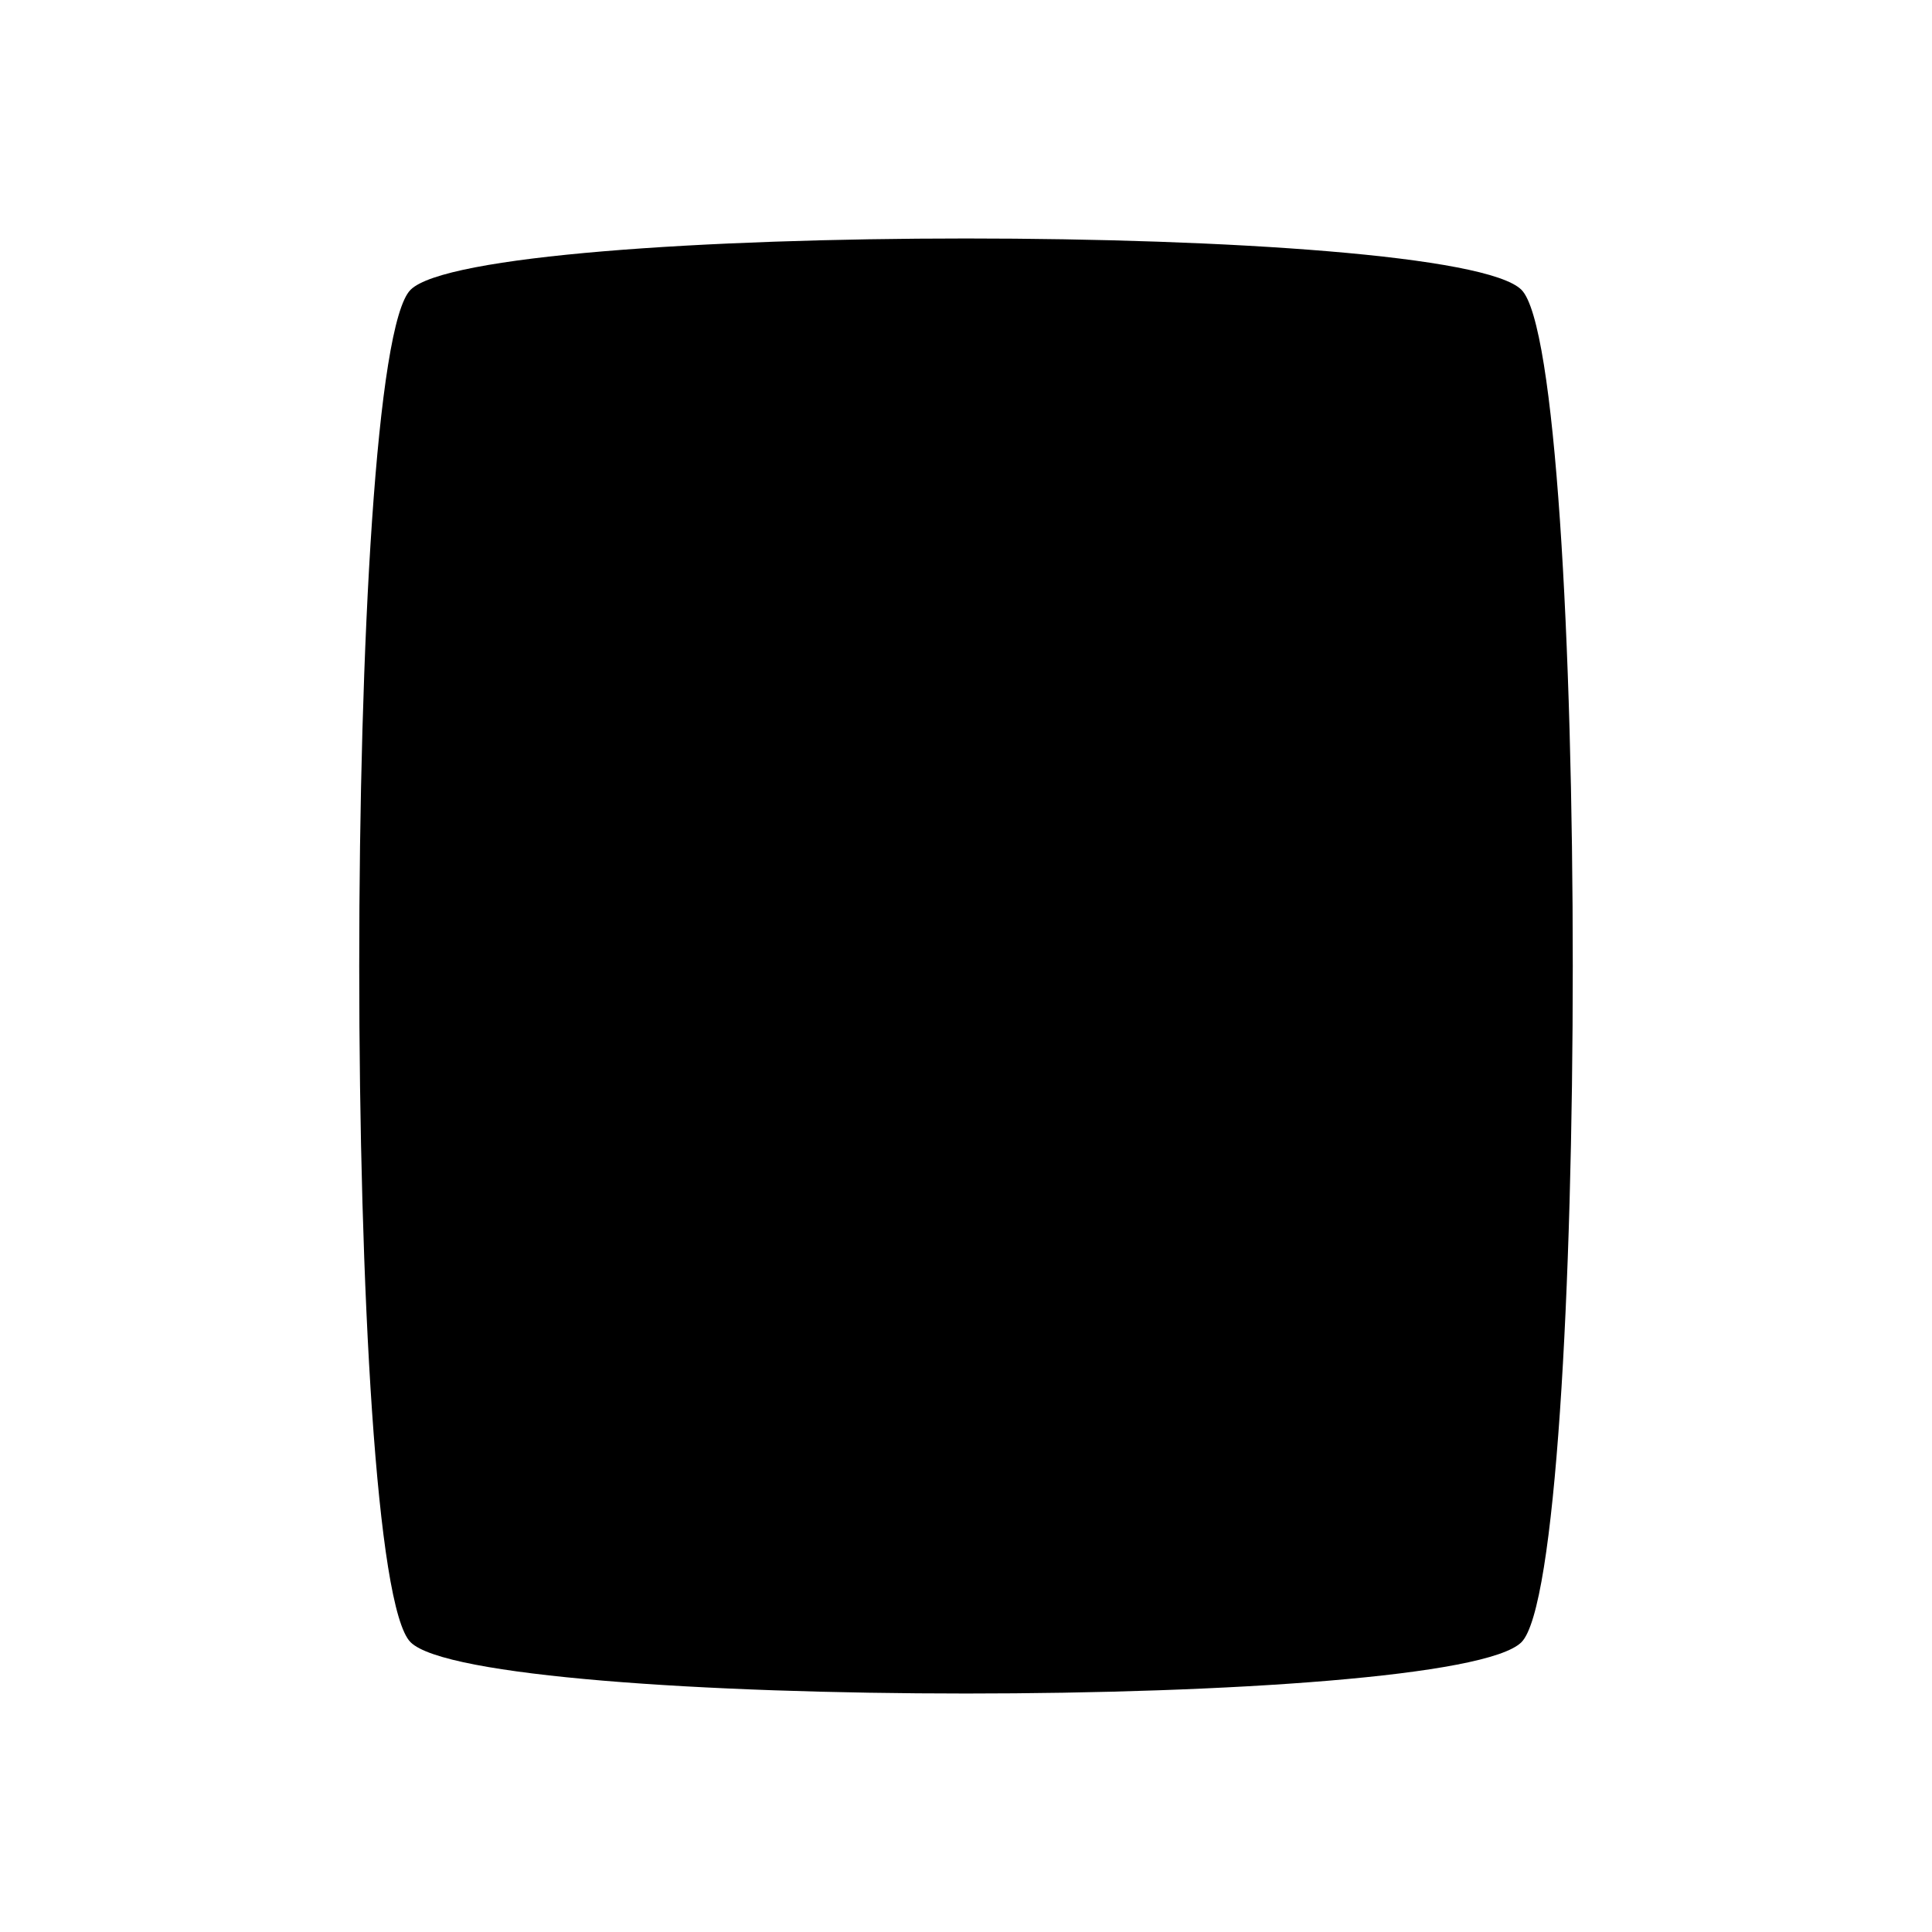
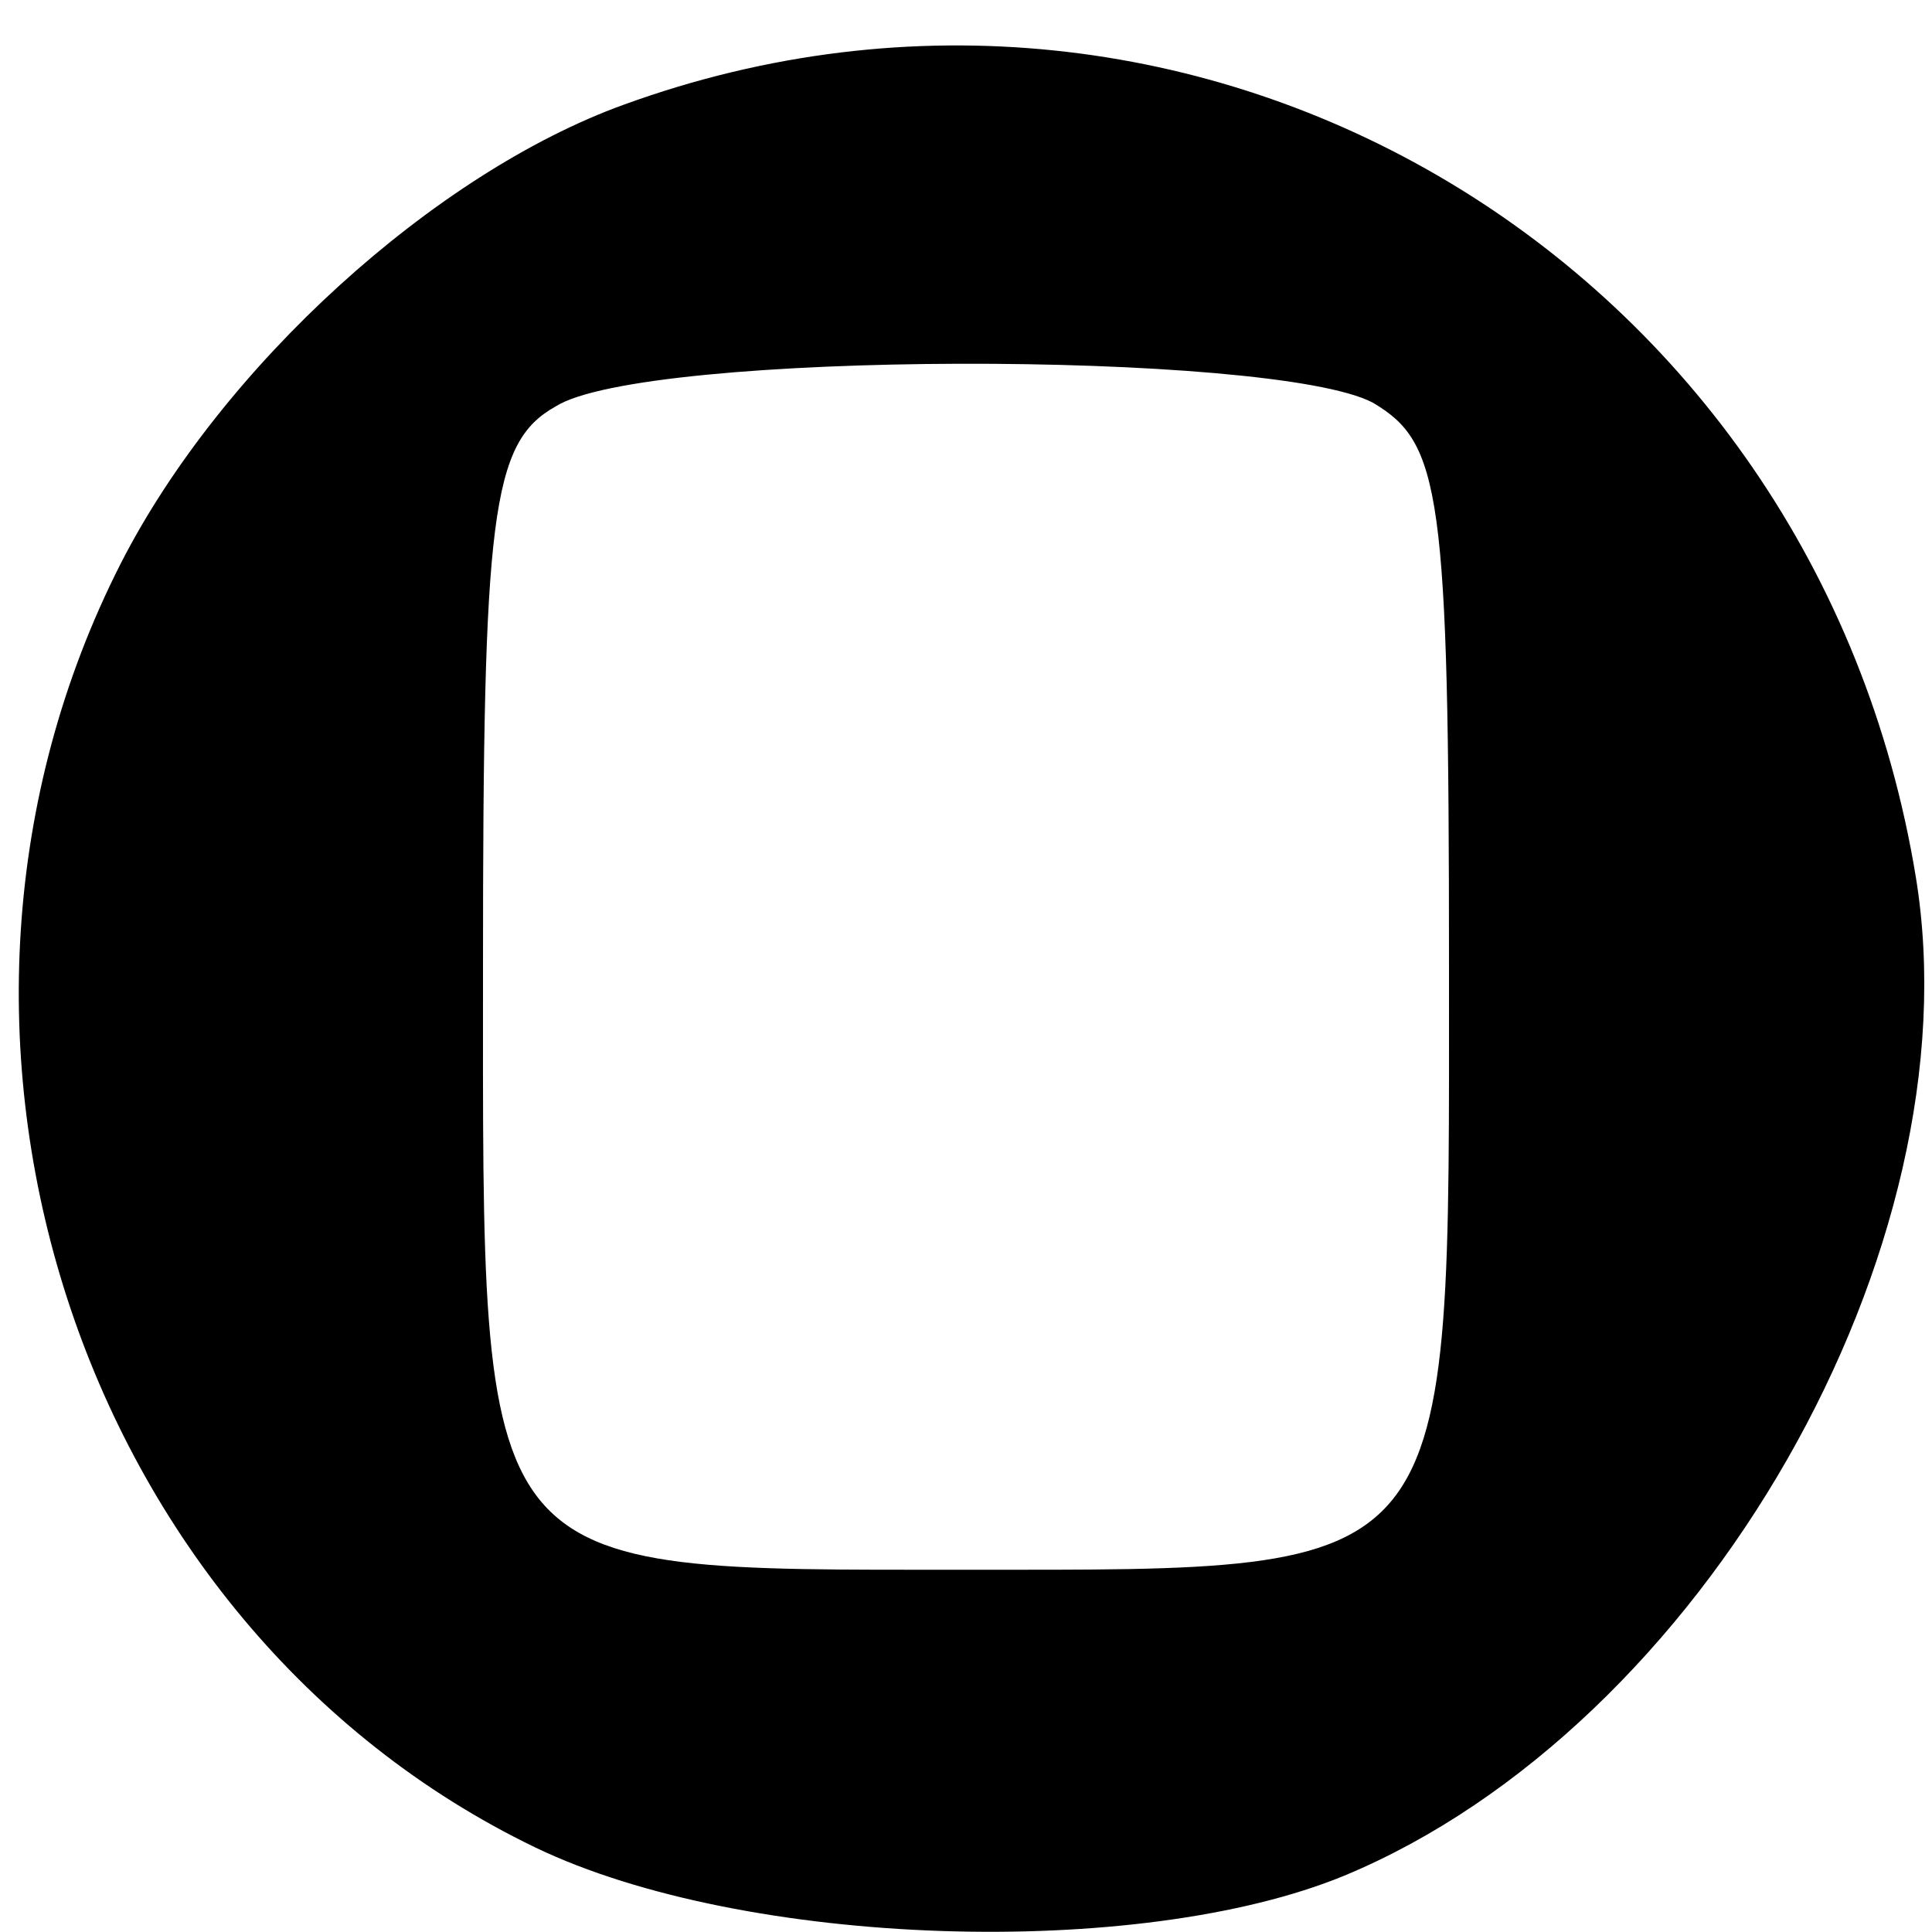
<svg xmlns="http://www.w3.org/2000/svg" version="1.0" width="48pt" height="48pt" viewBox="0 0 48 48" preserveAspectRatio="xMidYMid meet">
  <g transform="translate(0,48) scale(0.1,-0.1)" fill="#000000" stroke="none">
-     <path d="M102 408 c-17 -17 -17 -319 0 -336 17 -17 259 -17 276 0 17 17 17 319 0 336 -17 17 -259 17 -276 0z" />
+     <path d="M155 454 c-47 -17 -100 -65 -125 -114 -59 -116 -11 -264 103 -319 52 -25 150 -28 201 -7 89 37 157 156 142 248 -25 153 -178 244 -321 192z m186 -74 c17 -10 19 -22 19 -140 0 -153 3 -150 -120 -150 -123 0 -120 -3 -120 150 0 112 2 130 18 139 22 14 178 14 203 1z" />
  </g>
</svg>
